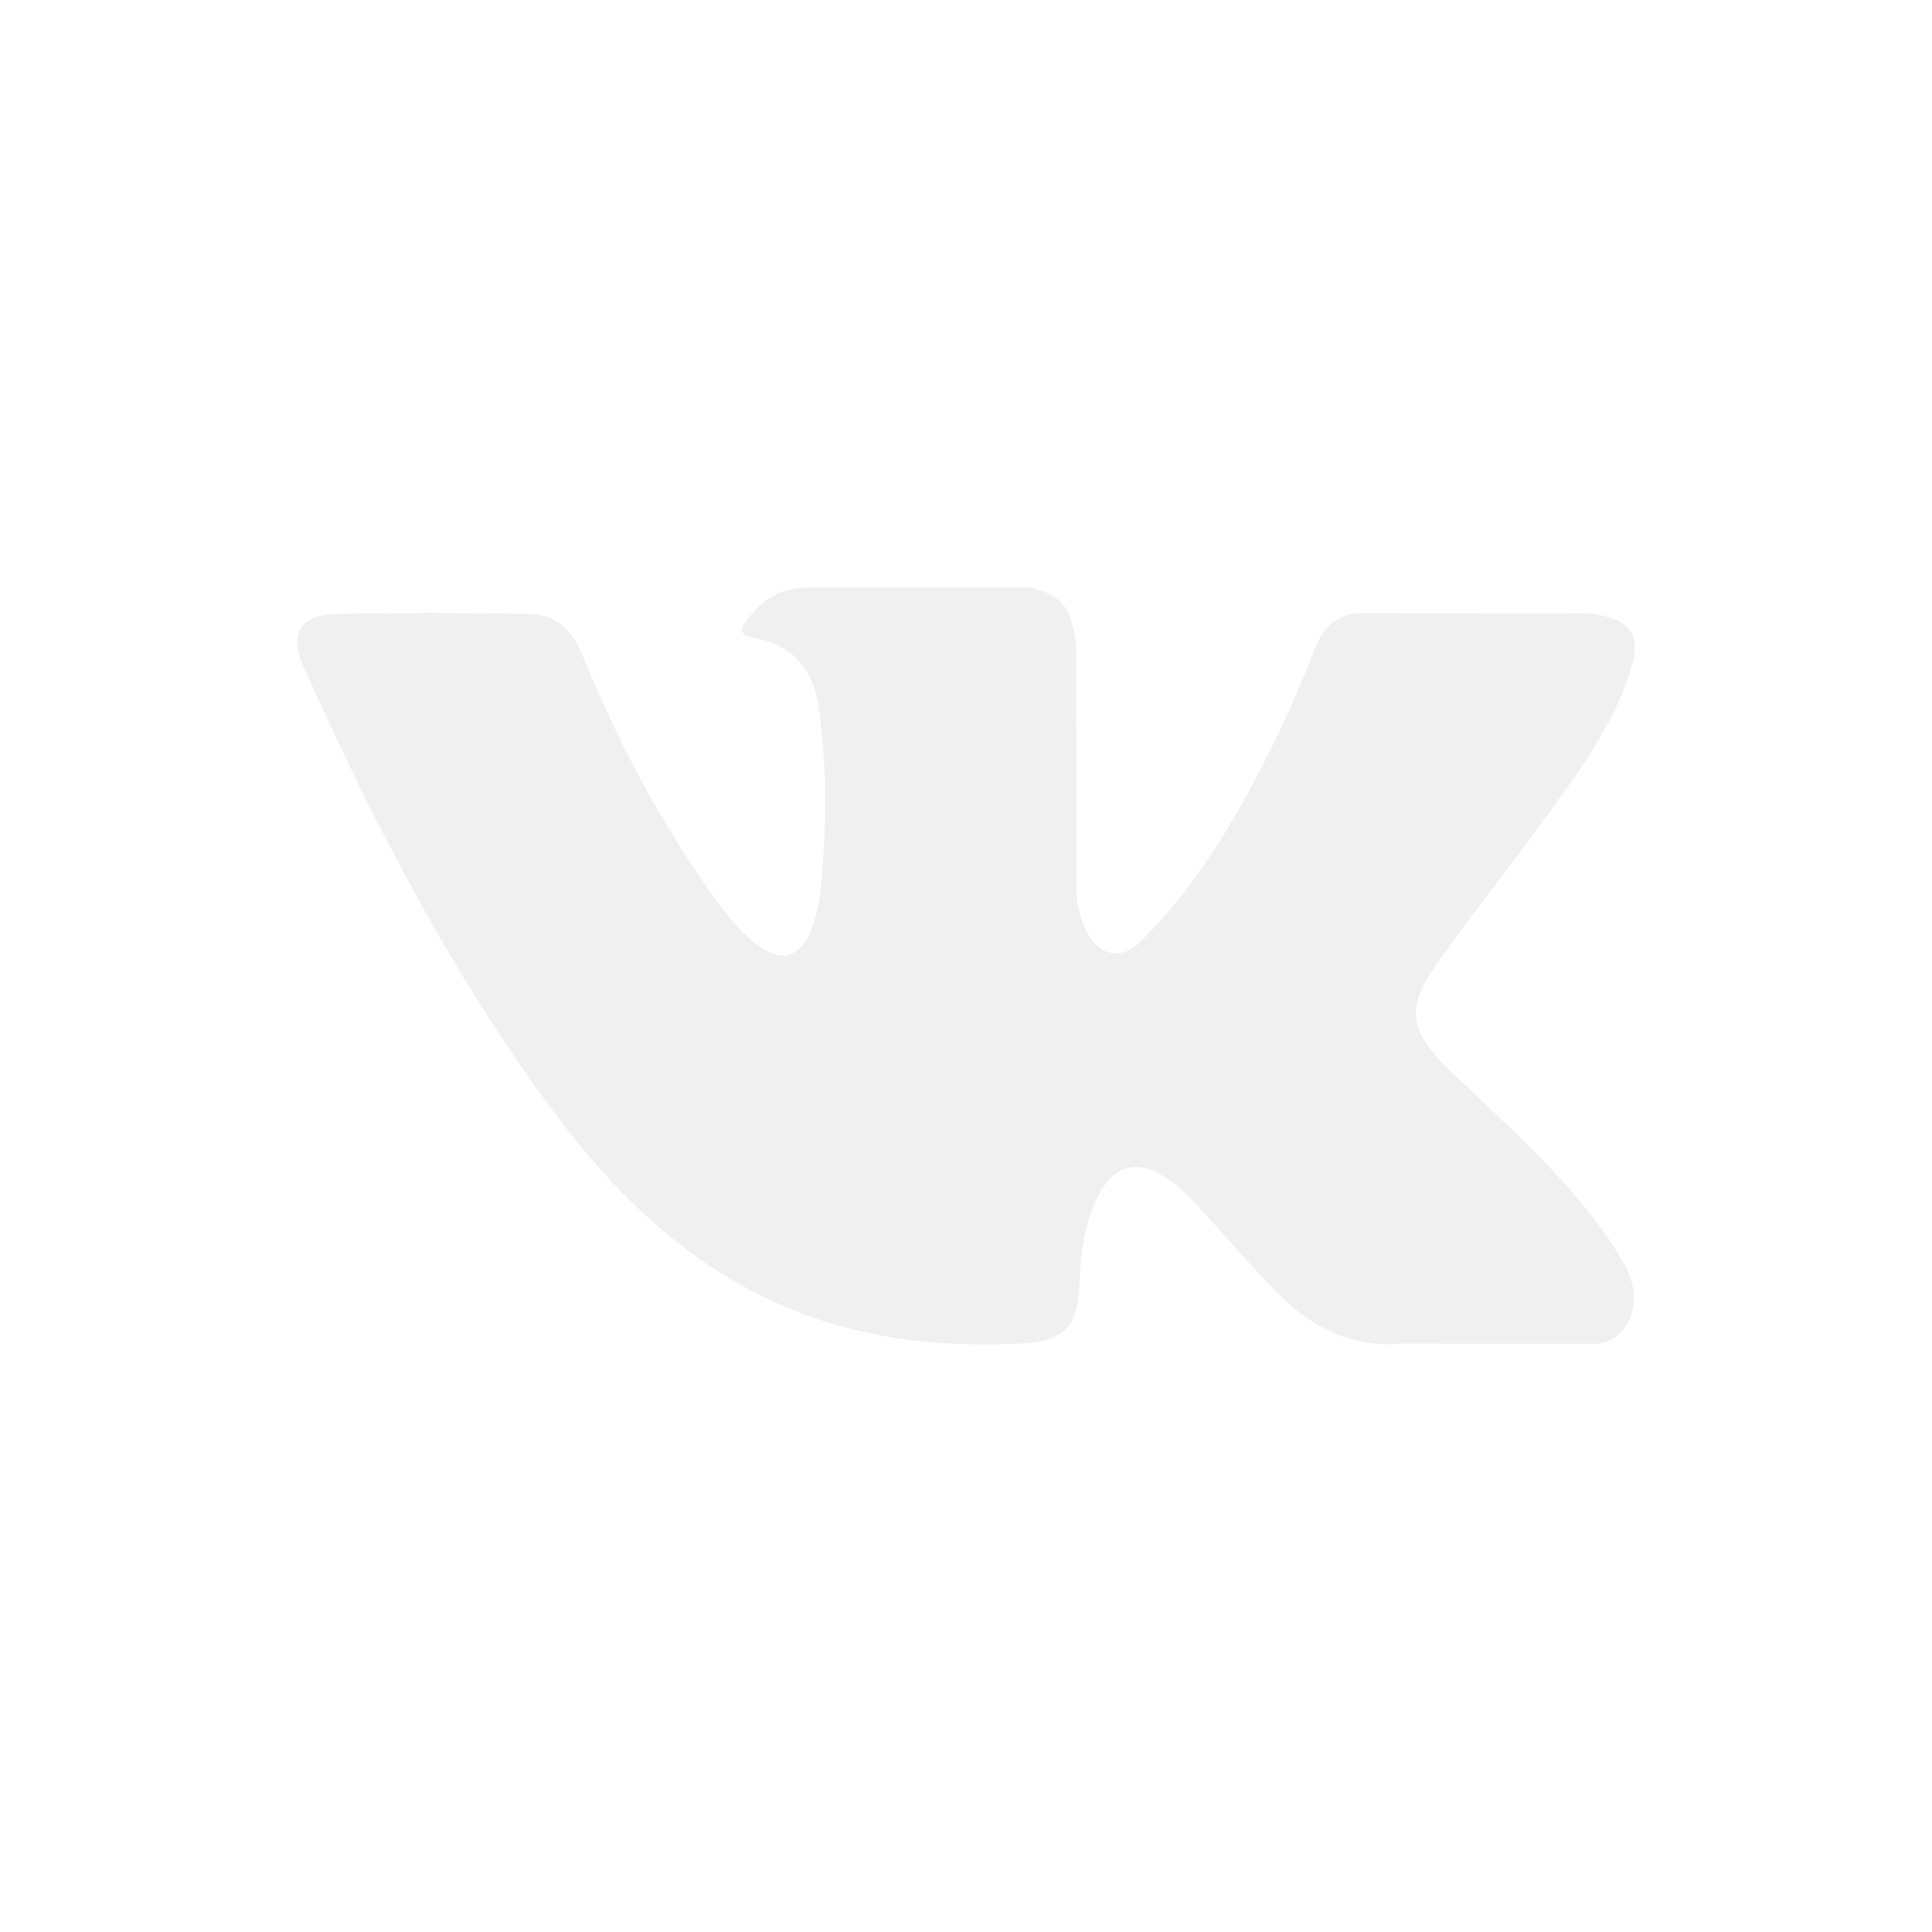
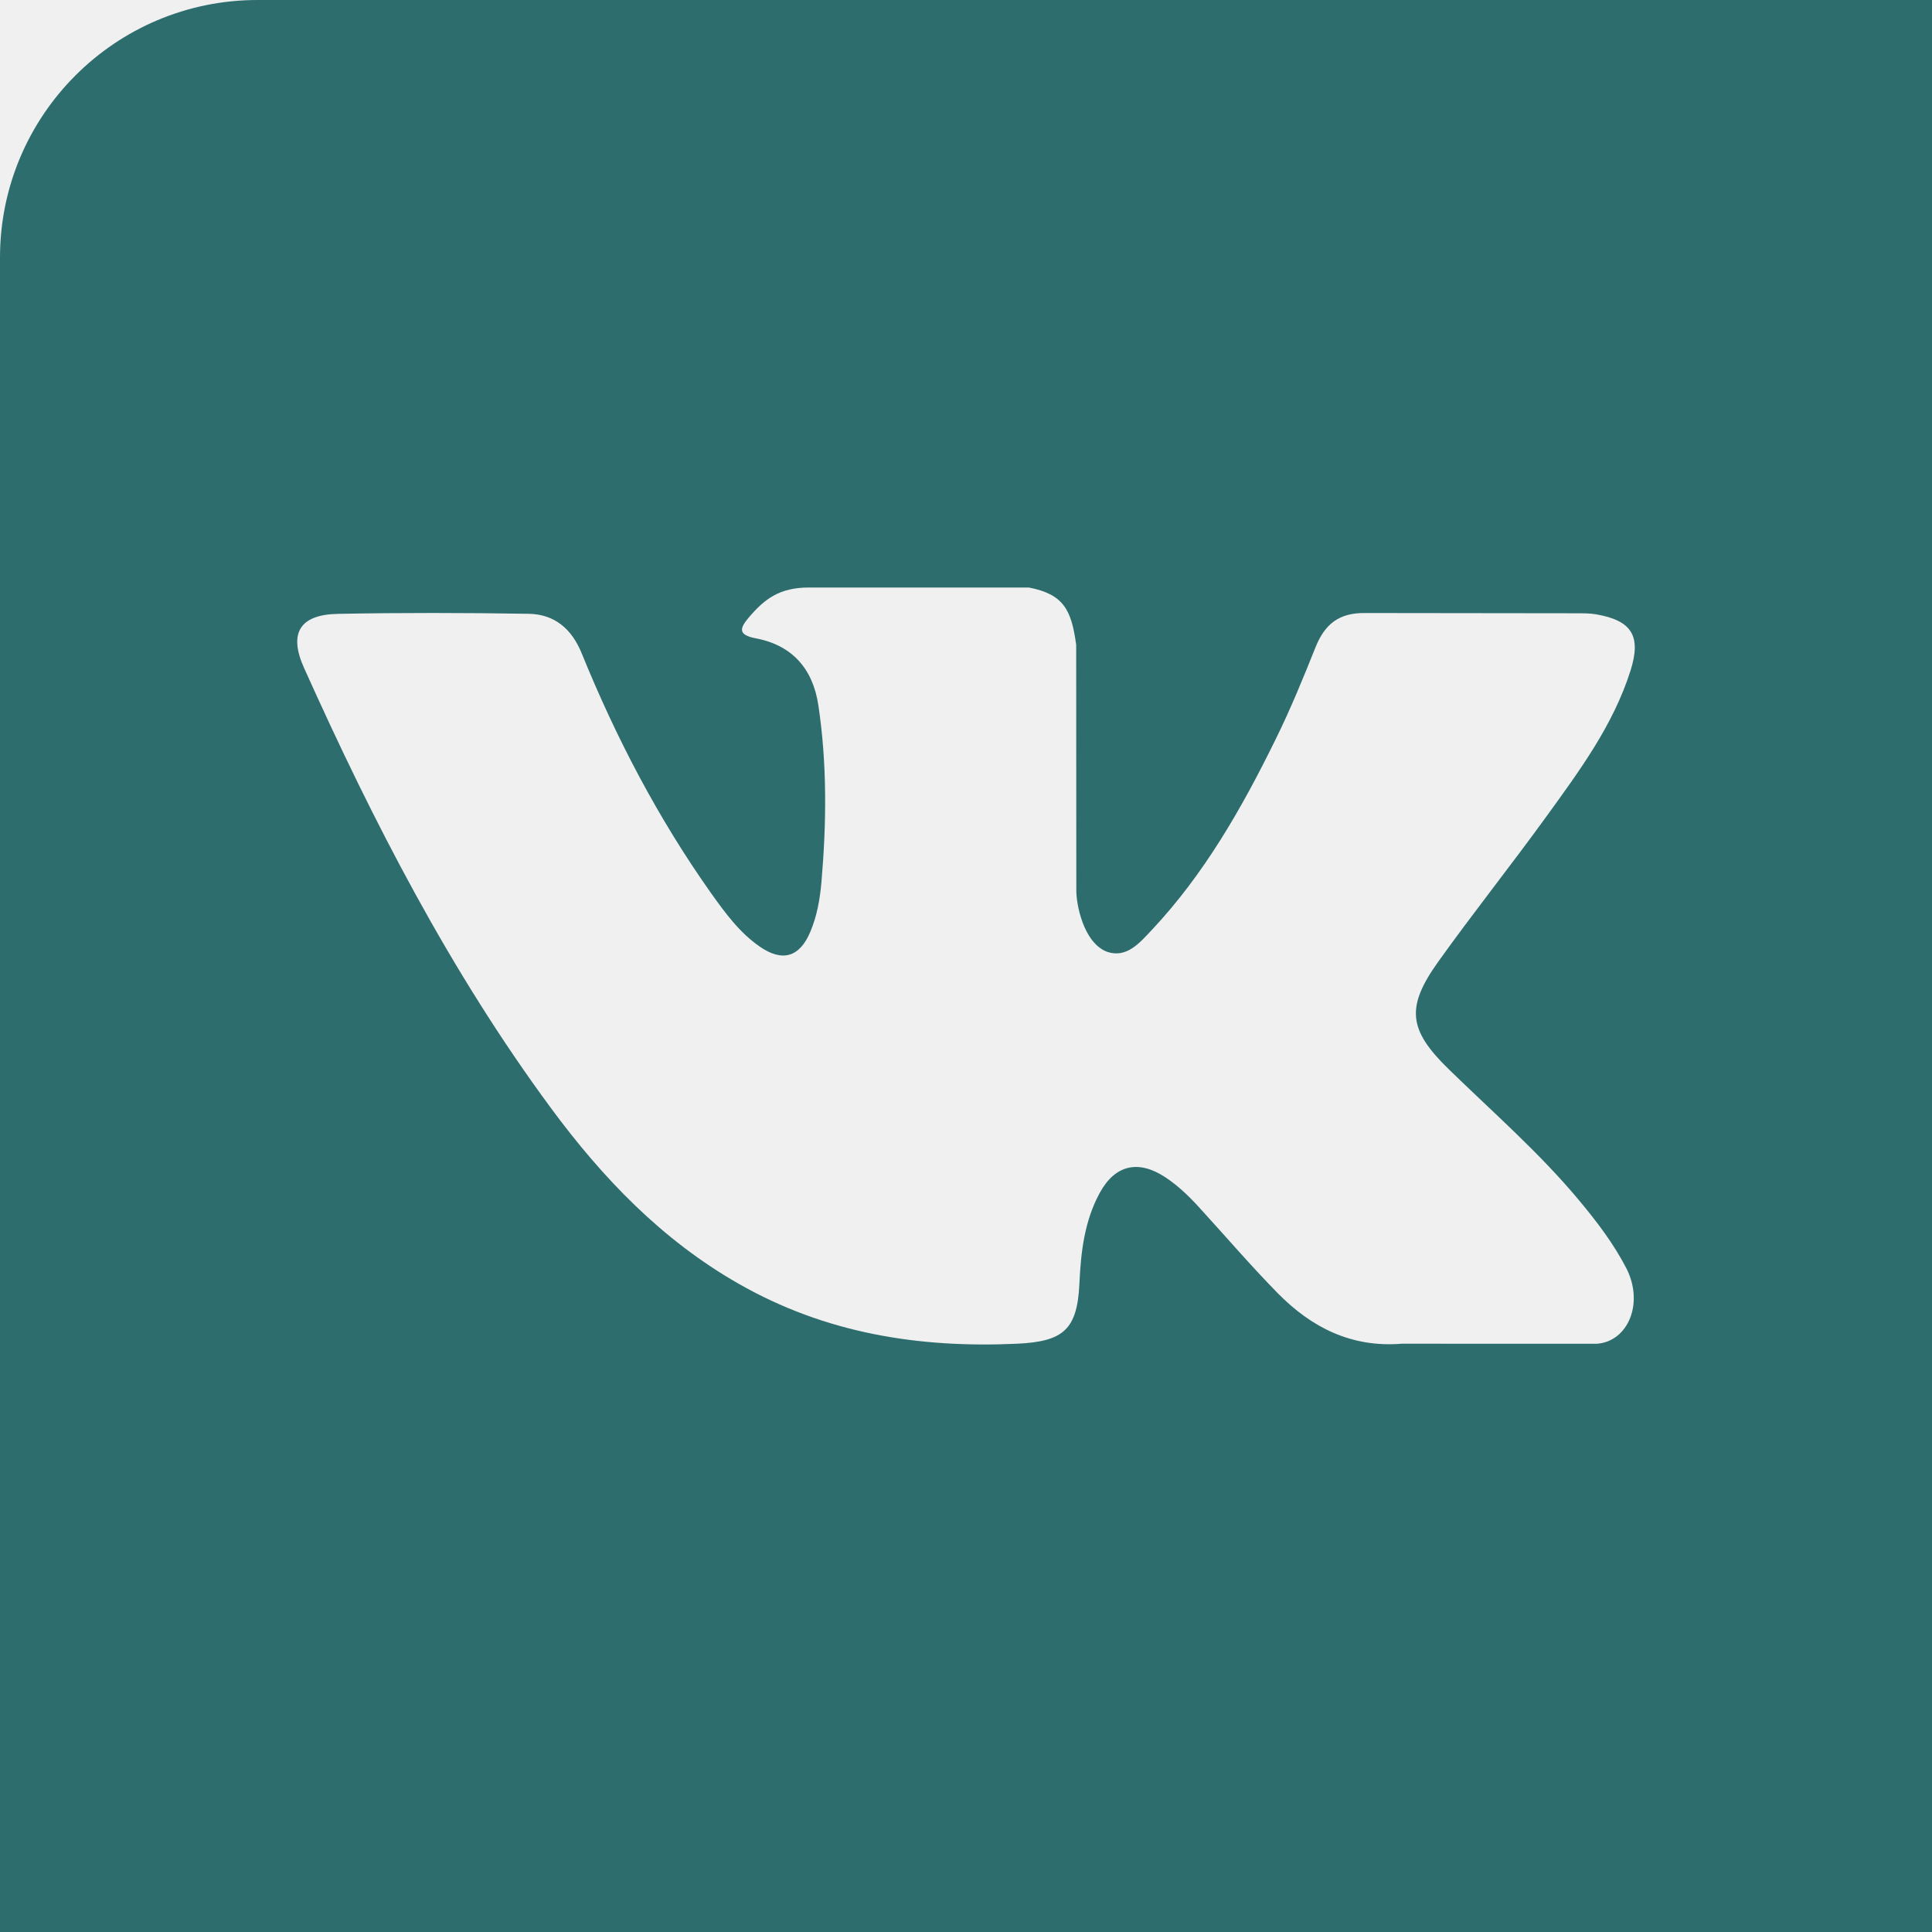
<svg xmlns="http://www.w3.org/2000/svg" width="30" height="30" viewBox="0 0 30 30" fill="none">
-   <path fill-rule="evenodd" clip-rule="evenodd" d="M0 0V30H30V0H0ZM22.49 16.597C23.179 17.269 23.907 17.902 24.525 18.645C24.798 18.973 25.056 19.311 25.253 19.692C25.533 20.237 25.279 20.834 24.793 20.866L21.768 20.865C20.987 20.929 20.365 20.614 19.84 20.08C19.423 19.655 19.033 19.2 18.631 18.76C18.467 18.579 18.293 18.41 18.087 18.275C17.674 18.007 17.316 18.088 17.079 18.519C16.839 18.957 16.783 19.444 16.761 19.932C16.728 20.645 16.513 20.831 15.797 20.865C14.267 20.936 12.816 20.704 11.468 19.933C10.278 19.254 9.357 18.293 8.555 17.206C6.992 15.088 5.795 12.763 4.721 10.371C4.478 9.832 4.655 9.543 5.248 9.532C6.237 9.513 7.225 9.515 8.211 9.531C8.613 9.538 8.879 9.767 9.033 10.146C9.567 11.459 10.22 12.708 11.04 13.867C11.26 14.175 11.483 14.482 11.799 14.7C12.149 14.942 12.417 14.863 12.582 14.47C12.688 14.221 12.733 13.956 12.756 13.69C12.834 12.778 12.844 11.864 12.708 10.955C12.624 10.387 12.303 10.019 11.736 9.912C11.447 9.857 11.491 9.75 11.63 9.585C11.874 9.3 12.104 9.123 12.559 9.123H15.977C16.517 9.228 16.637 9.471 16.711 10.013L16.713 13.812C16.707 14.022 16.819 14.644 17.195 14.781C17.497 14.881 17.698 14.638 17.879 14.447C18.697 13.578 19.282 12.551 19.804 11.488C20.035 11.021 20.234 10.535 20.428 10.049C20.572 9.69 20.795 9.513 21.2 9.519L24.491 9.523C24.588 9.523 24.688 9.523 24.784 9.539C25.337 9.635 25.49 9.874 25.318 10.415C25.049 11.264 24.523 11.973 24.009 12.683C23.459 13.443 22.874 14.176 22.328 14.94C21.83 15.64 21.869 15.991 22.49 16.597Z" fill="white" />
+   <g clip-path="url(#clip0_602_4967)">
+     <path fill-rule="evenodd" clip-rule="evenodd" d="M0 0V30H30V0H0ZM22.49 16.597C23.179 17.269 23.907 17.902 24.525 18.645C24.798 18.973 25.056 19.311 25.253 19.692C25.533 20.237 25.279 20.834 24.793 20.866L21.768 20.865C20.987 20.929 20.365 20.614 19.84 20.08C19.423 19.655 19.033 19.2 18.631 18.76C18.467 18.579 18.293 18.41 18.087 18.275C17.674 18.007 17.316 18.088 17.079 18.519C16.839 18.957 16.783 19.444 16.761 19.932C16.728 20.645 16.513 20.831 15.797 20.865C14.267 20.936 12.816 20.704 11.468 19.933C10.278 19.254 9.357 18.293 8.555 17.206C6.992 15.088 5.795 12.763 4.721 10.371C4.478 9.832 4.655 9.543 5.248 9.532C6.237 9.513 7.225 9.515 8.211 9.531C8.613 9.538 8.879 9.767 9.033 10.146C9.567 11.459 10.22 12.708 11.04 13.867C11.26 14.175 11.483 14.482 11.799 14.7C12.149 14.942 12.417 14.863 12.582 14.47C12.688 14.221 12.733 13.956 12.756 13.69C12.834 12.778 12.844 11.864 12.708 10.955C12.624 10.387 12.303 10.019 11.736 9.912C11.447 9.857 11.491 9.75 11.63 9.585C11.874 9.3 12.104 9.123 12.559 9.123H15.977C16.517 9.228 16.637 9.471 16.711 10.013L16.713 13.812C16.707 14.022 16.819 14.644 17.195 14.781C17.497 14.881 17.698 14.638 17.879 14.447C18.697 13.578 19.282 12.551 19.804 11.488C20.035 11.021 20.234 10.535 20.428 10.049C20.572 9.69 20.794 9.513 21.2 9.519L24.491 9.523C24.588 9.523 24.688 9.523 24.784 9.539C25.337 9.635 25.49 9.874 25.318 10.415C25.049 11.264 24.523 11.973 24.009 12.683C23.459 13.443 22.874 14.176 22.328 14.94C21.83 15.64 21.869 15.991 22.49 16.597Z" fill="#2D6D6D" />
+   </g>
+   <defs>
+     <clipPath id="clip0_602_4967">
+       <rect width="60" height="60" rx="4" fill="white" />
+     </clipPath>
+   </defs>
</svg>
